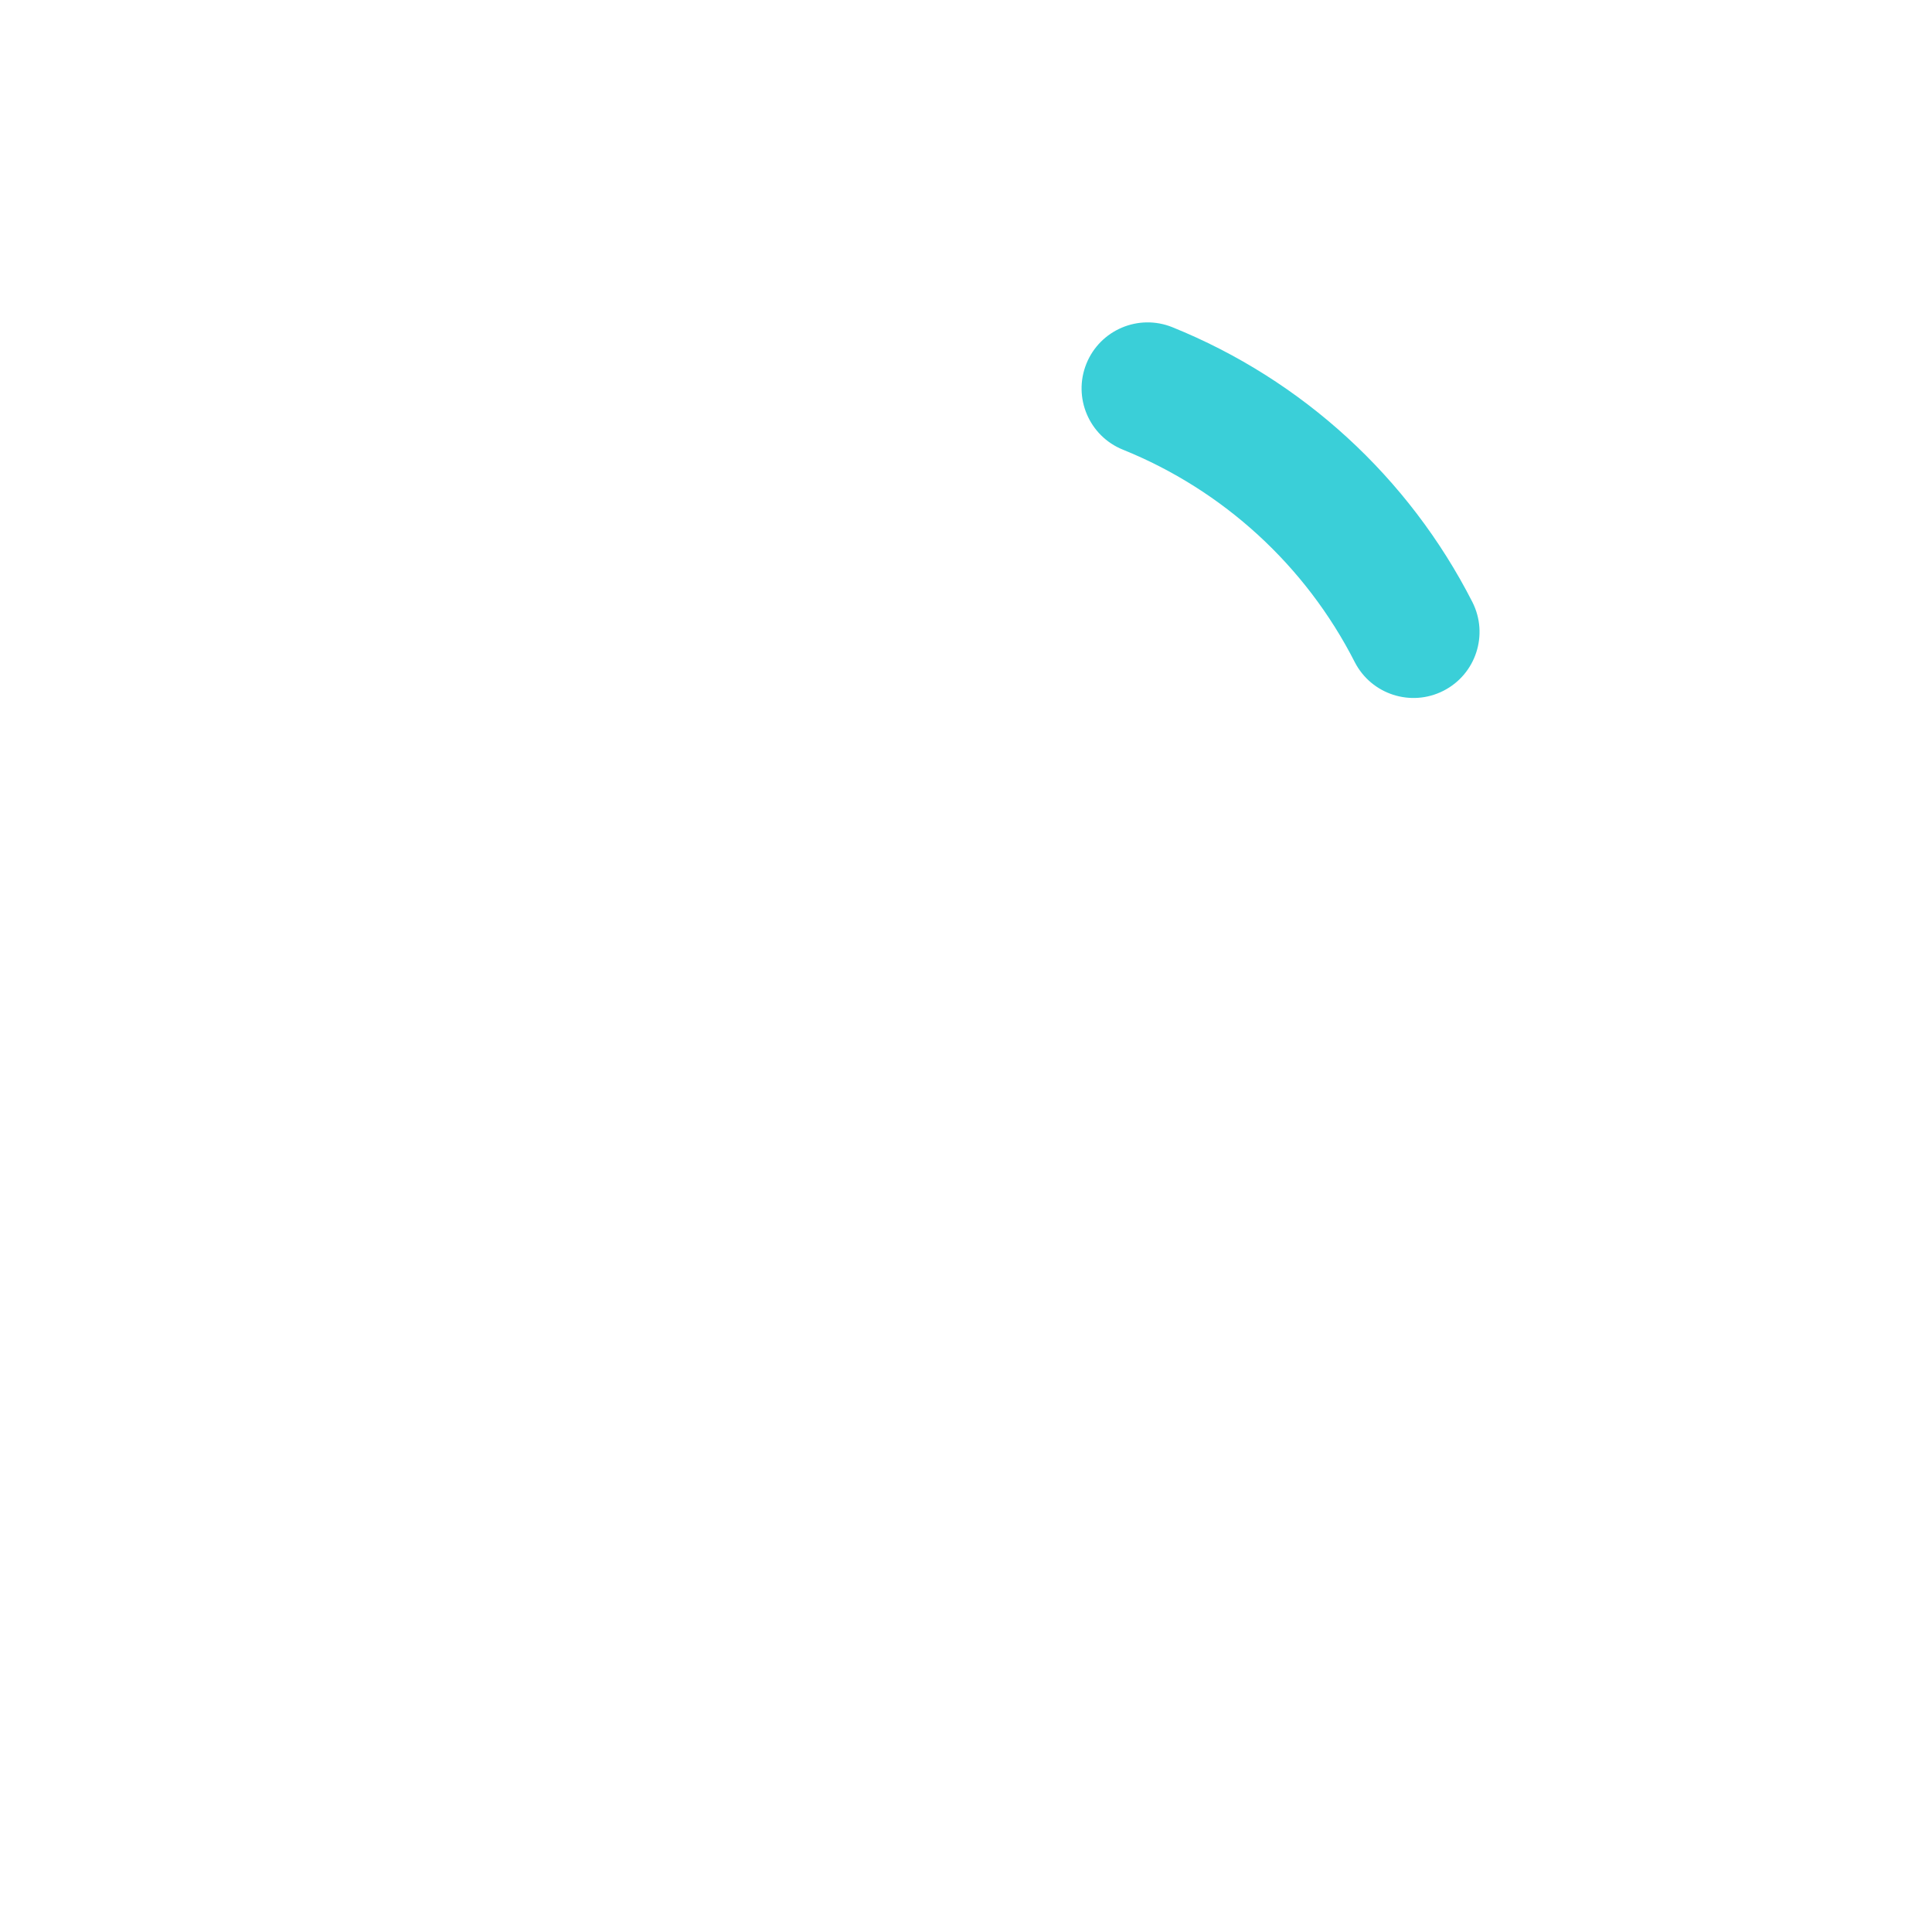
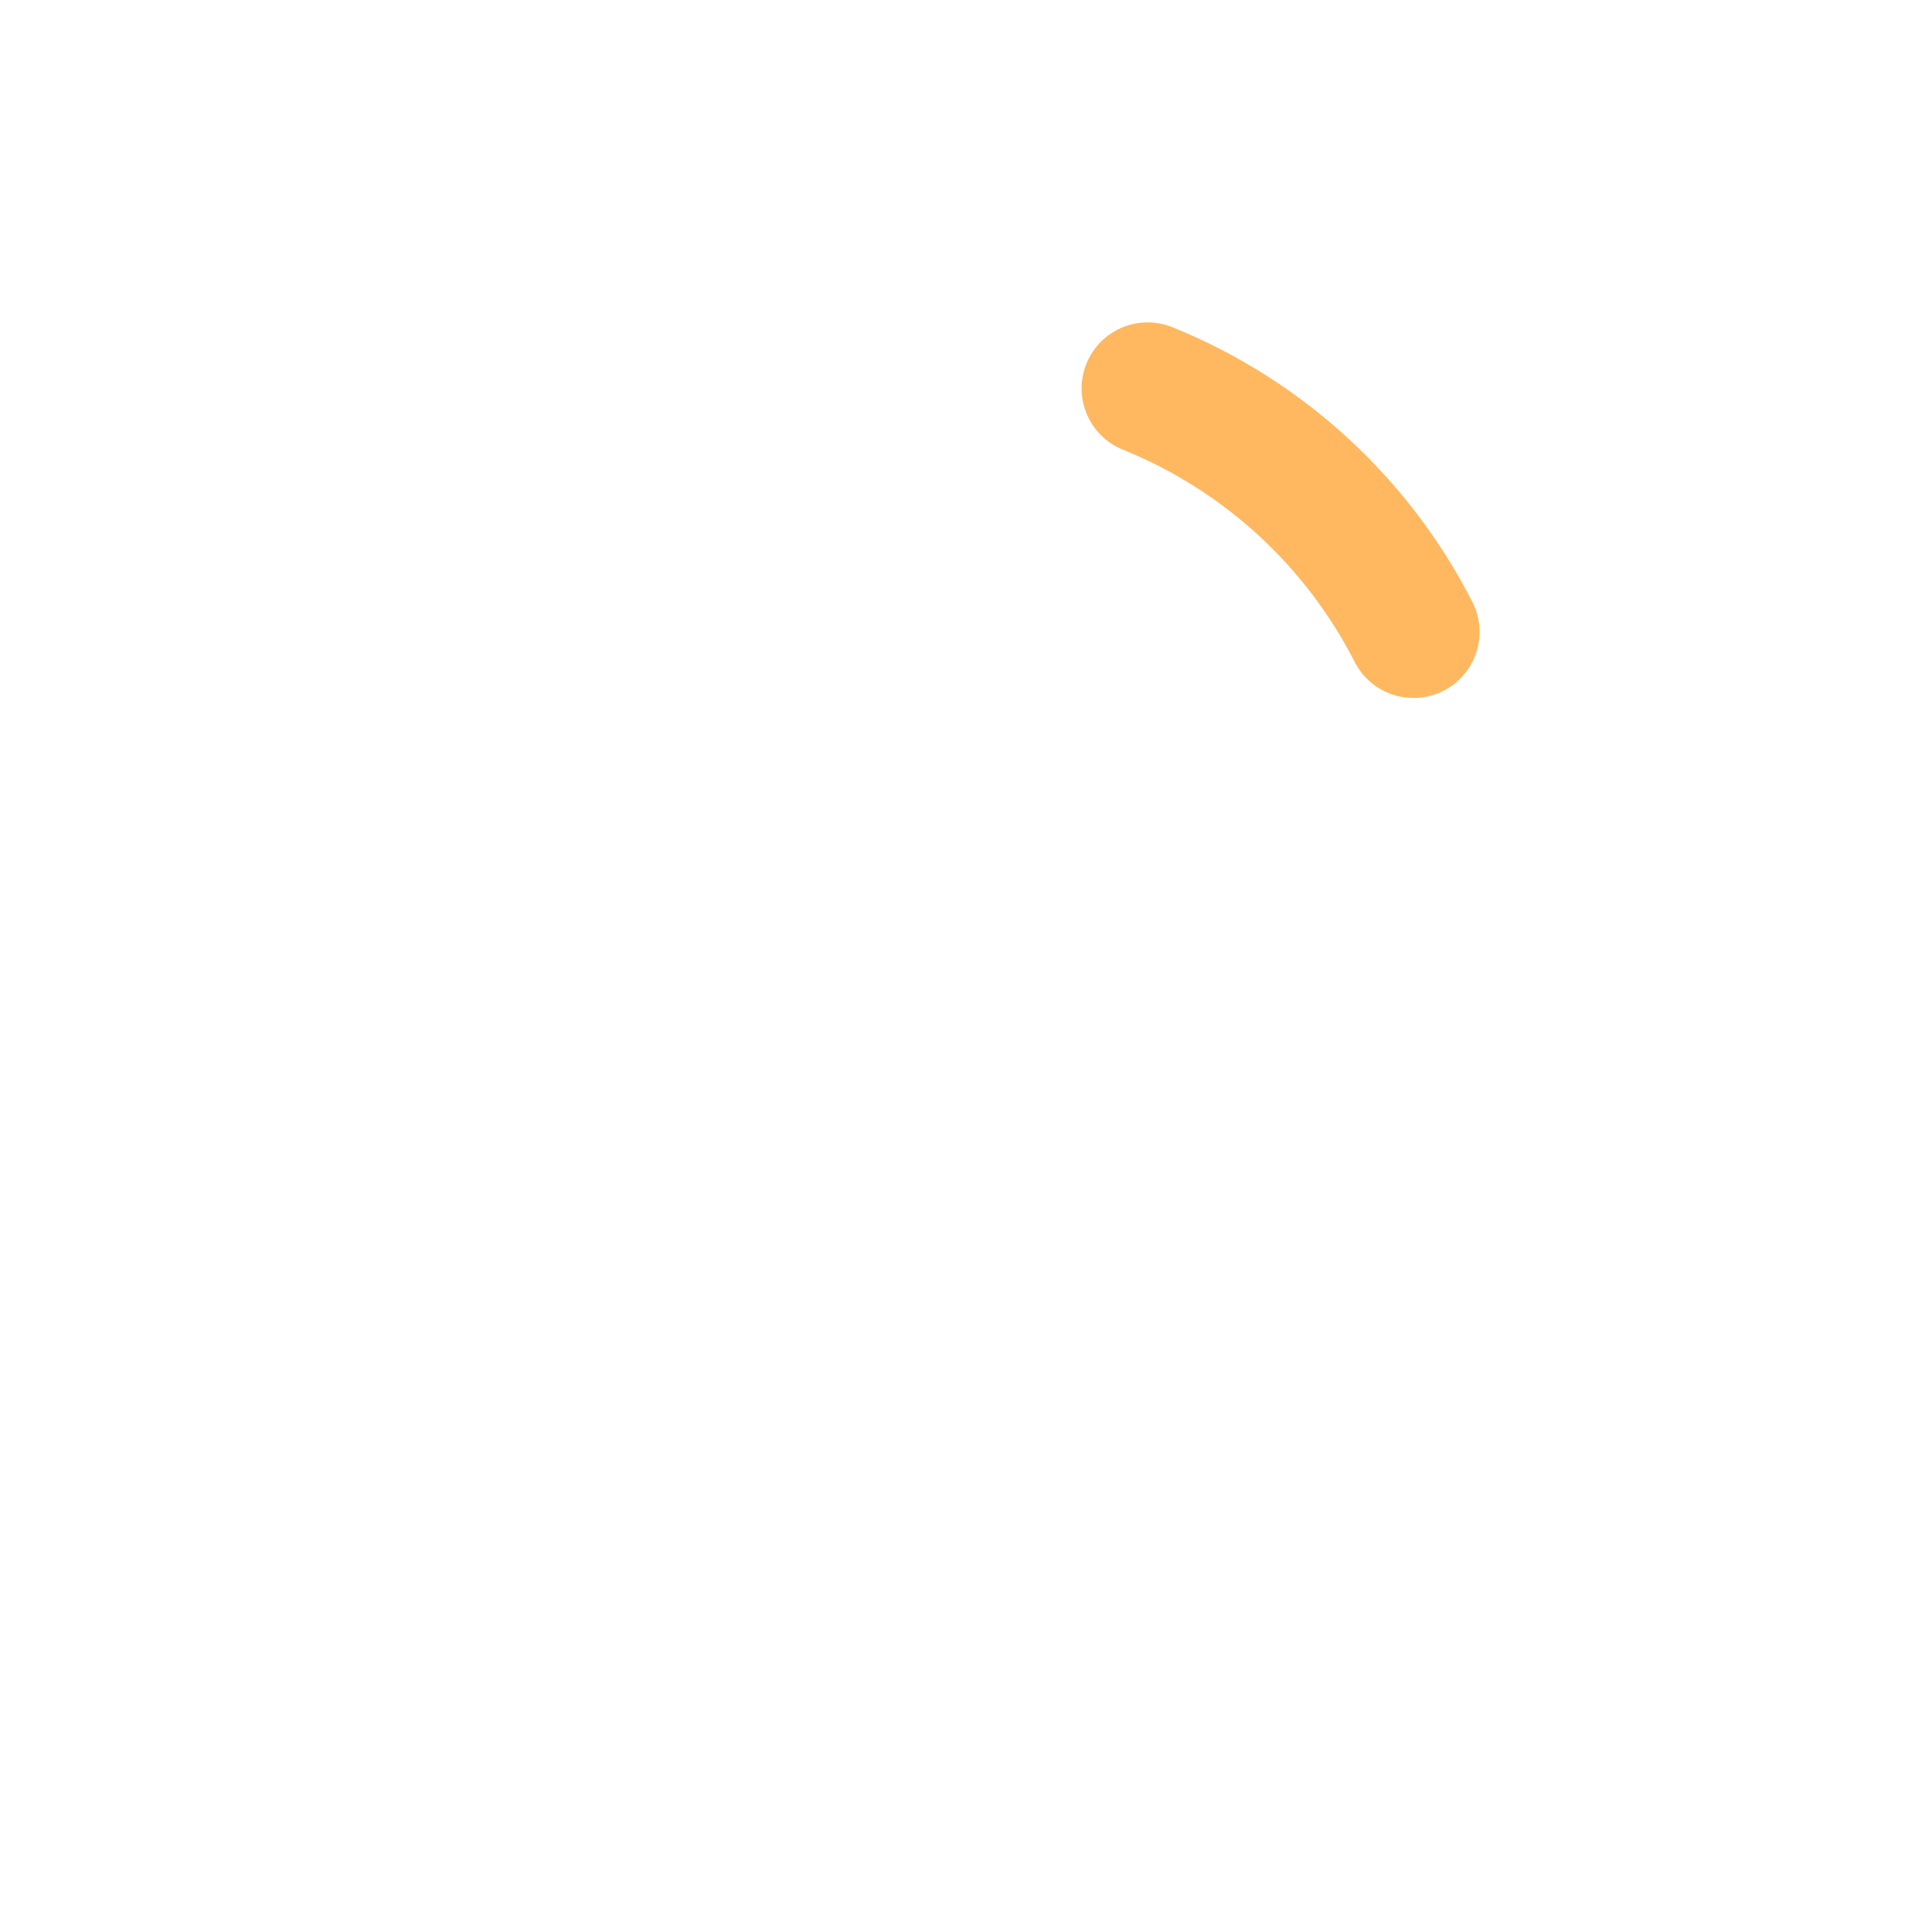
<svg xmlns="http://www.w3.org/2000/svg" width="1024" height="1024" viewBox="0 0 1024 1024">
-   <path fill="#3ACFD8" d="M 621.379 173.427 A 308 308 0 0 1 780.430 319.171 A 35 35 0 0 1 718.060 350.950 A 238 238 0 0 0 595.156 238.330 A 35 35 0 0 1 621.379 173.427 Z" />
+   <path fill="#FFB85F" d="M 621.379 173.427 A 308 308 0 0 1 780.430 319.171 A 35 35 0 0 1 718.060 350.950 A 238 238 0 0 0 595.156 238.330 A 35 35 0 0 1 621.379 173.427 Z" />
</svg>
